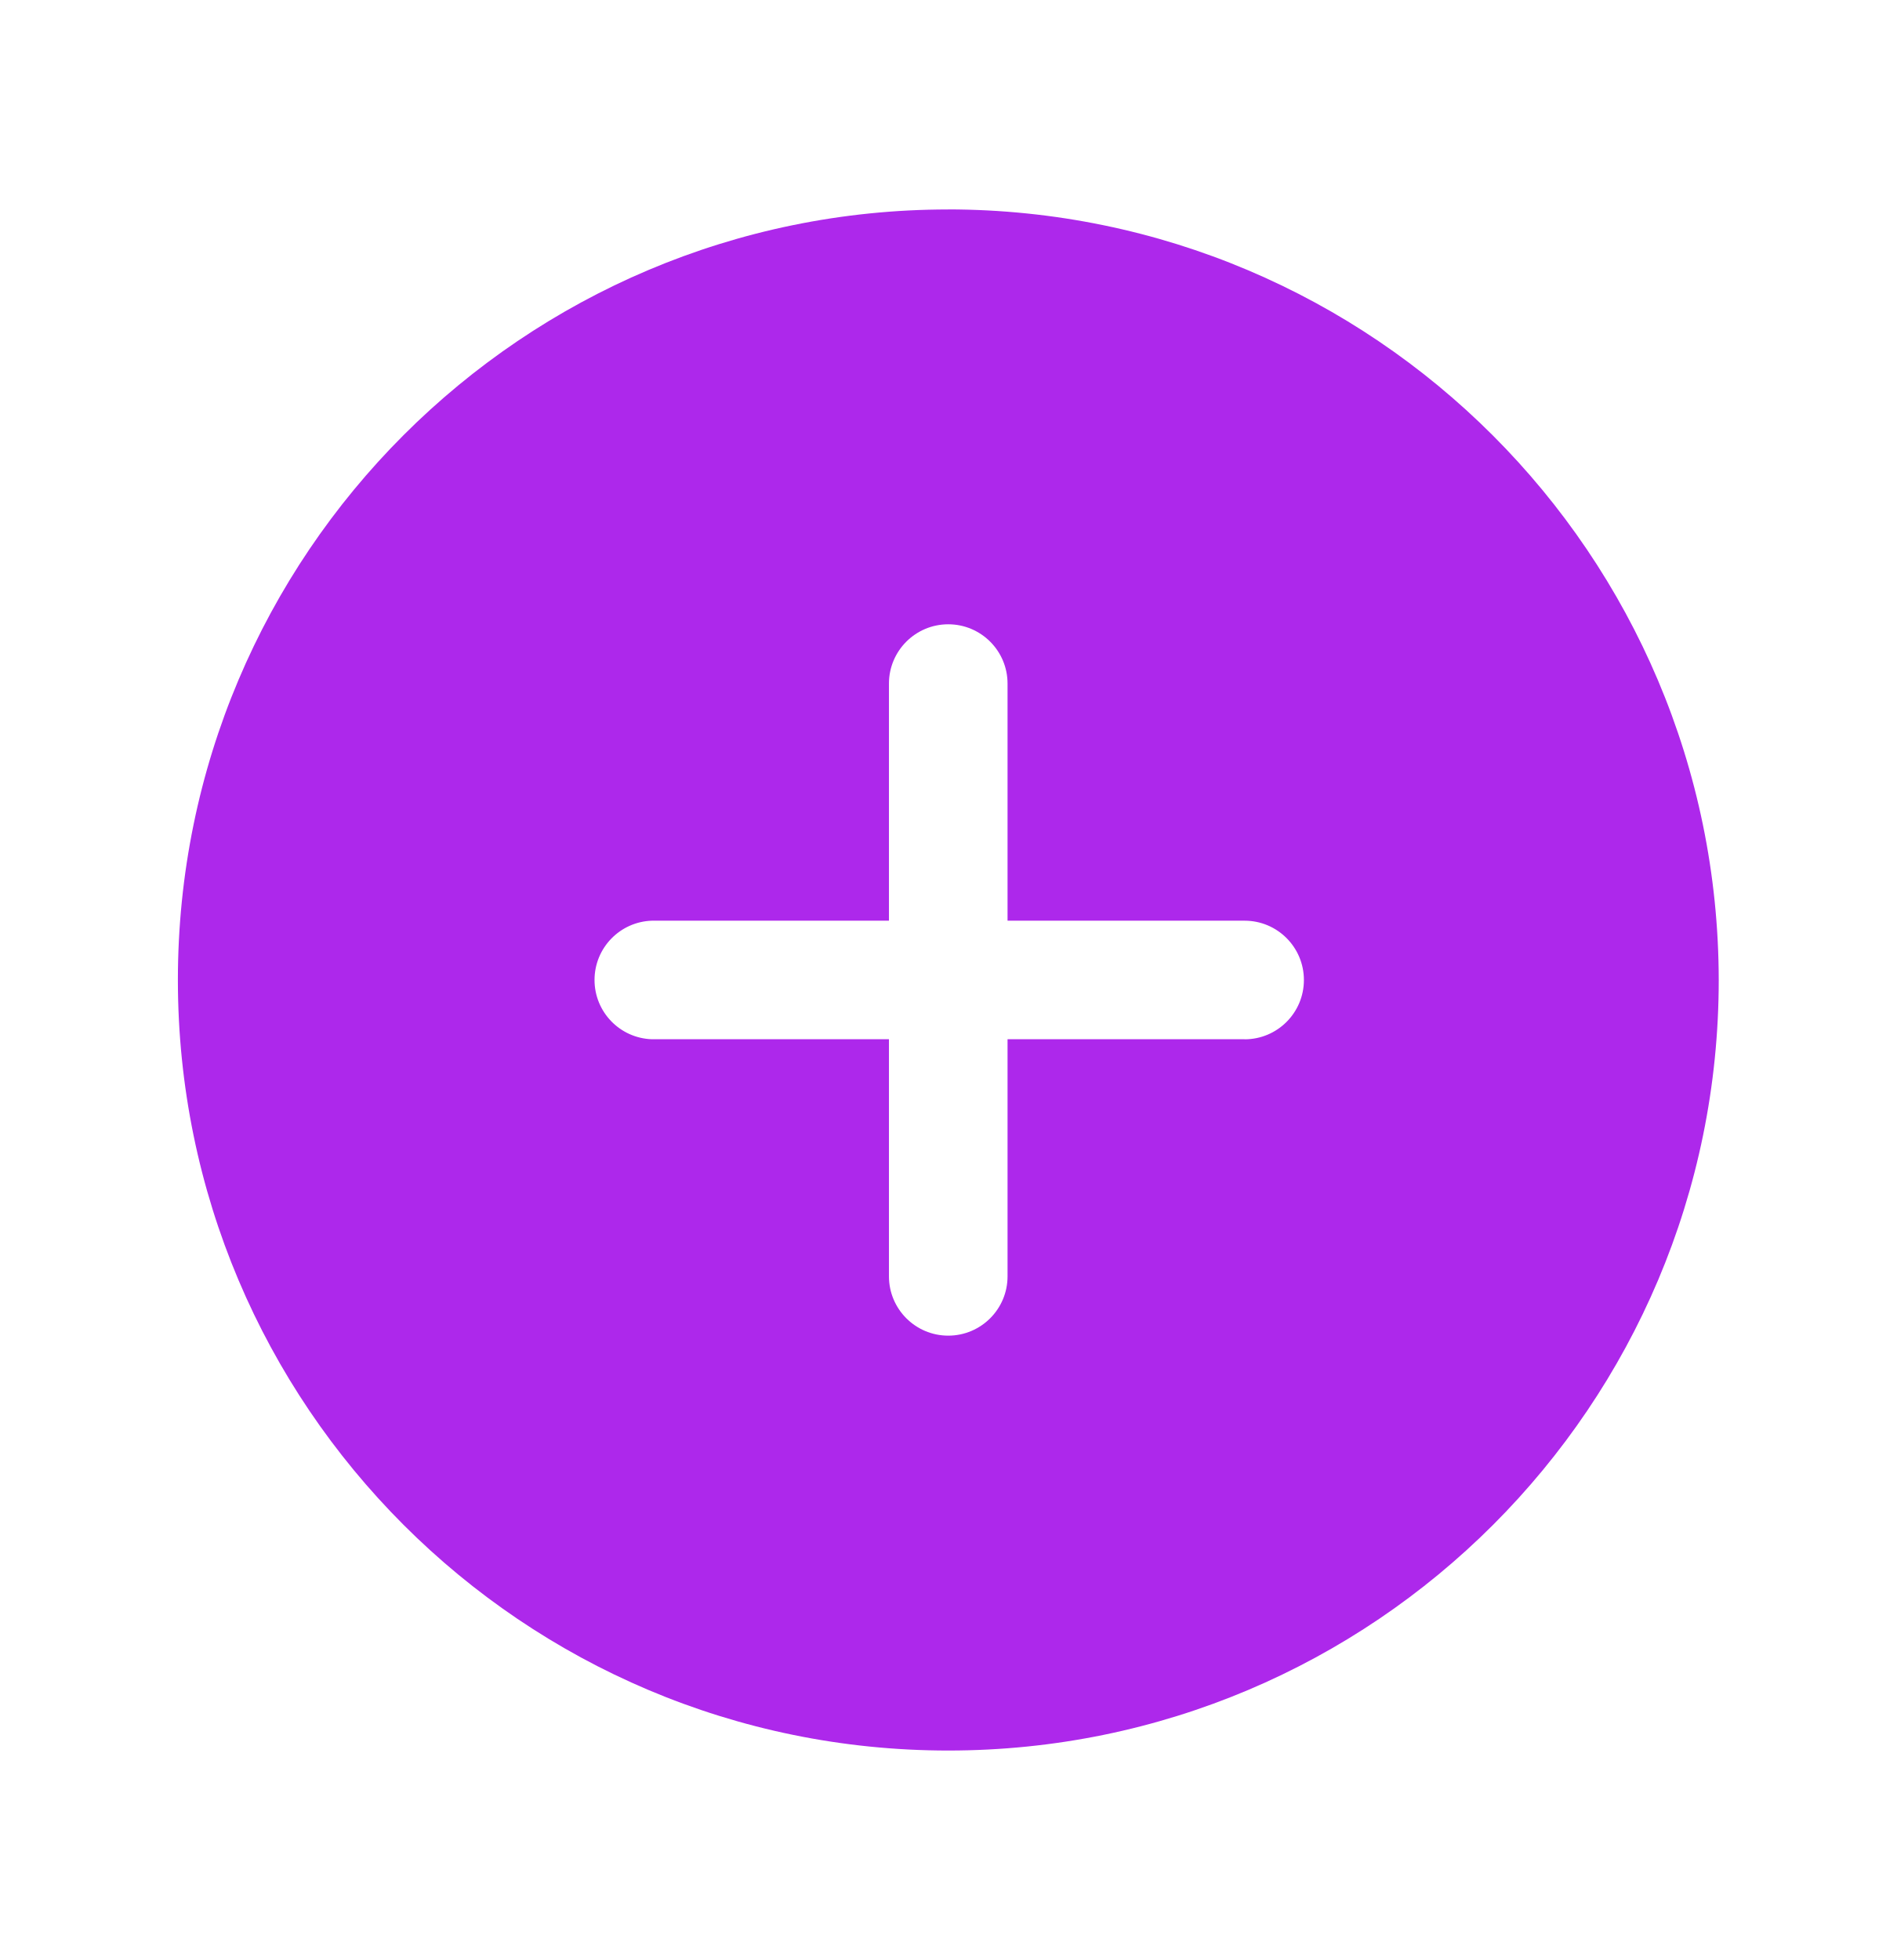
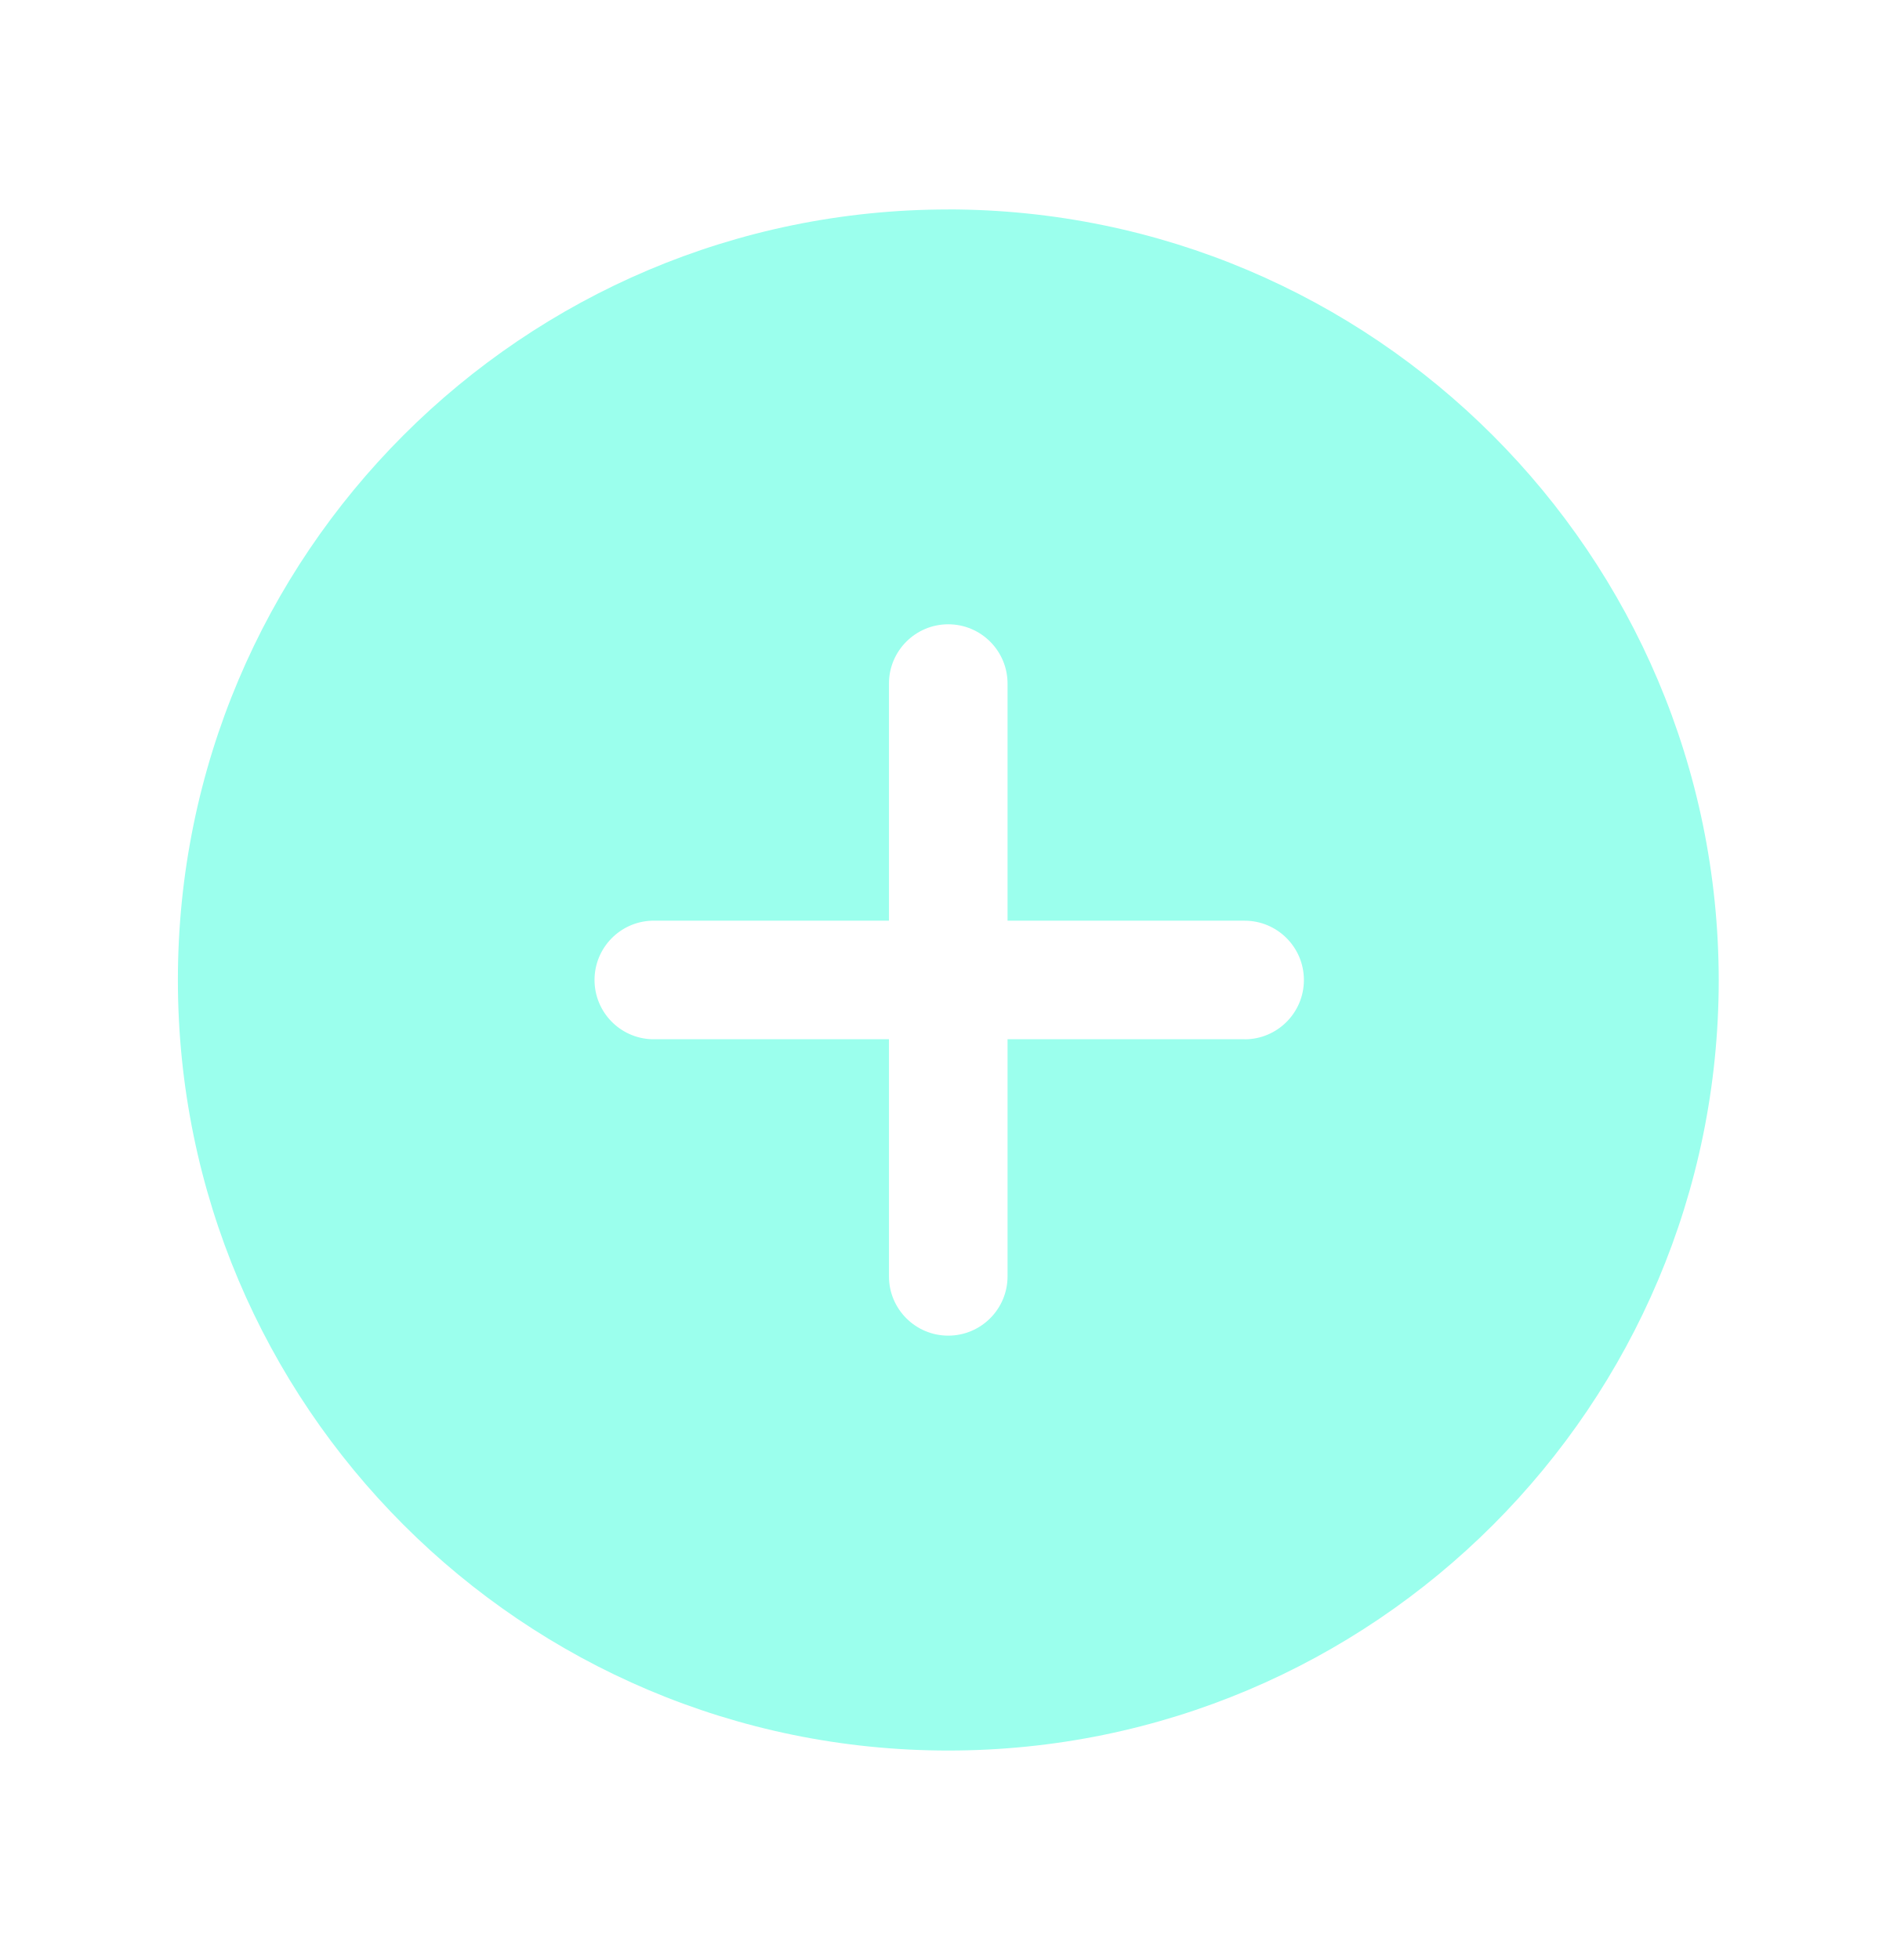
<svg xmlns="http://www.w3.org/2000/svg" width="30" height="31" fill="none" viewBox="0 0 30 31">
-   <path fill="#AD28EB" d="M15 3.313A12.187 12.187 0 1 0 27.188 15.5 12.203 12.203 0 0 0 15 3.312Zm4.688 13.124h-3.75v3.75a.938.938 0 0 1-1.876 0v-3.75h-3.75a.938.938 0 0 1 0-1.875h3.75v-3.75a.938.938 0 0 1 1.876 0v3.75h3.75a.938.938 0 0 1 0 1.876Z" />
+   <path fill="#9bffed" d="M15 3.313A12.187 12.187 0 1 0 27.188 15.5 12.203 12.203 0 0 0 15 3.312Zm4.688 13.124h-3.75v3.75a.938.938 0 0 1-1.876 0v-3.75h-3.75a.938.938 0 0 1 0-1.875h3.75v-3.75a.938.938 0 0 1 1.876 0v3.75h3.75a.938.938 0 0 1 0 1.876Z" />
</svg>
